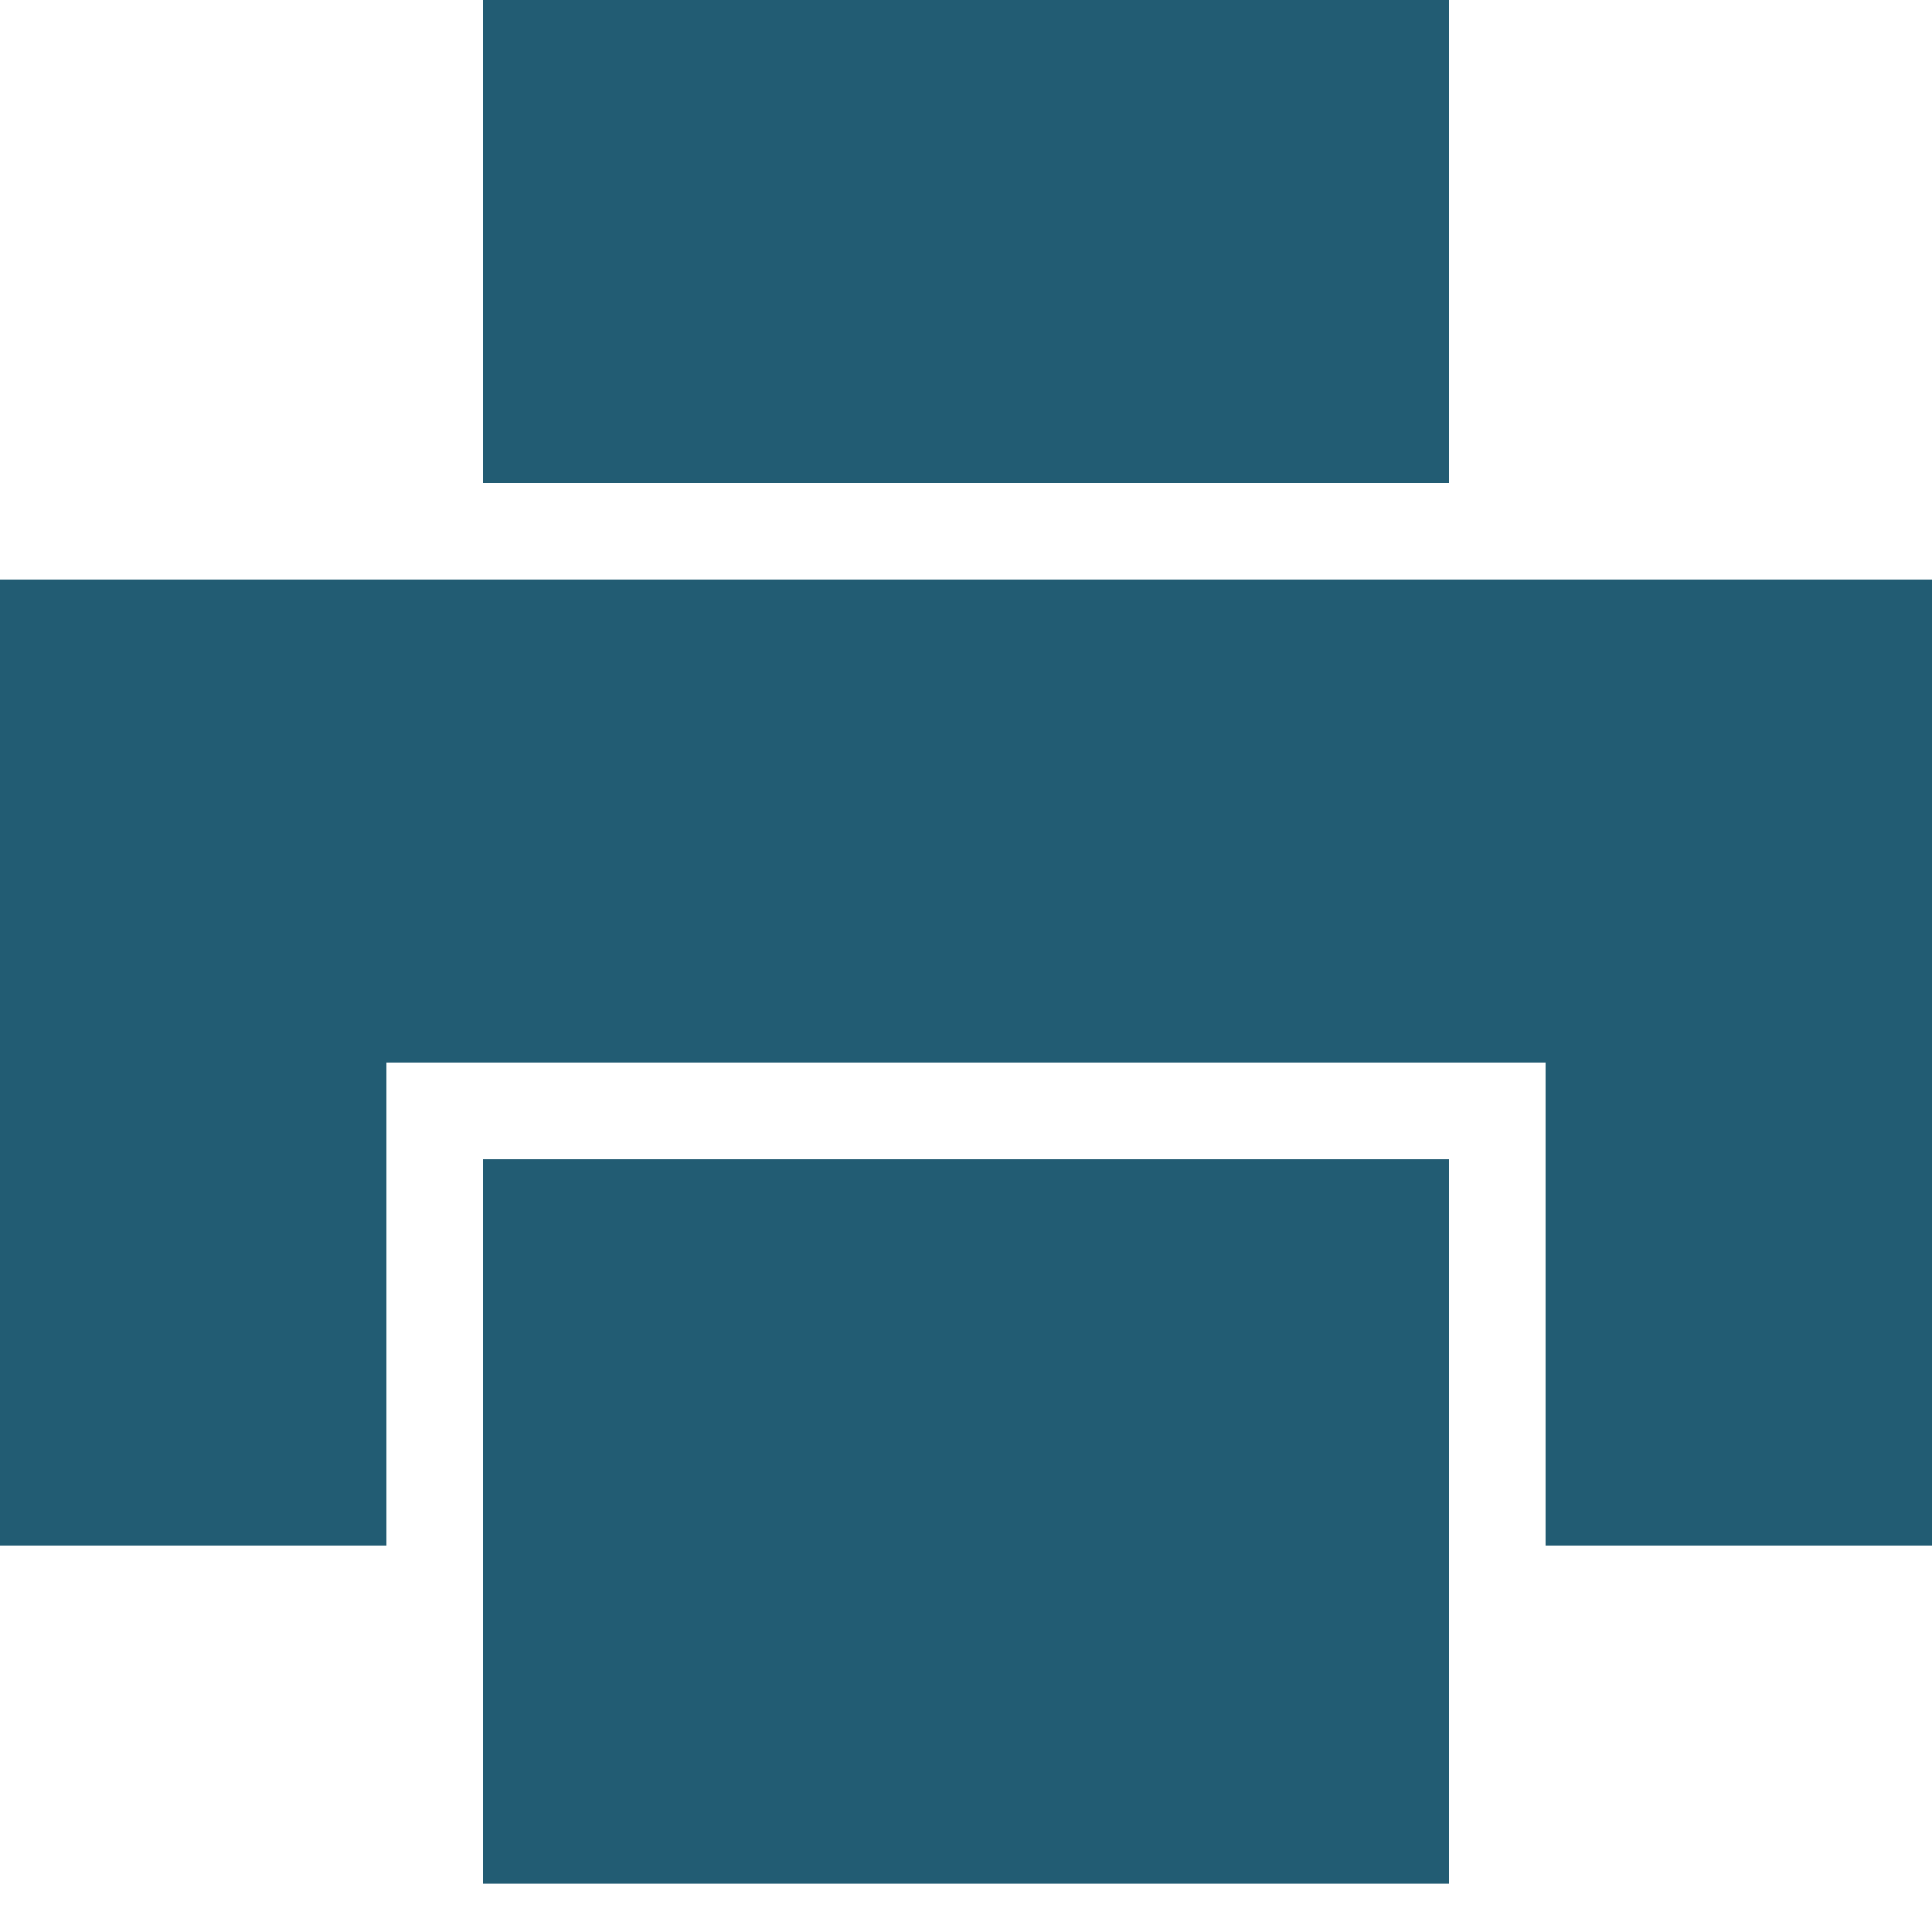
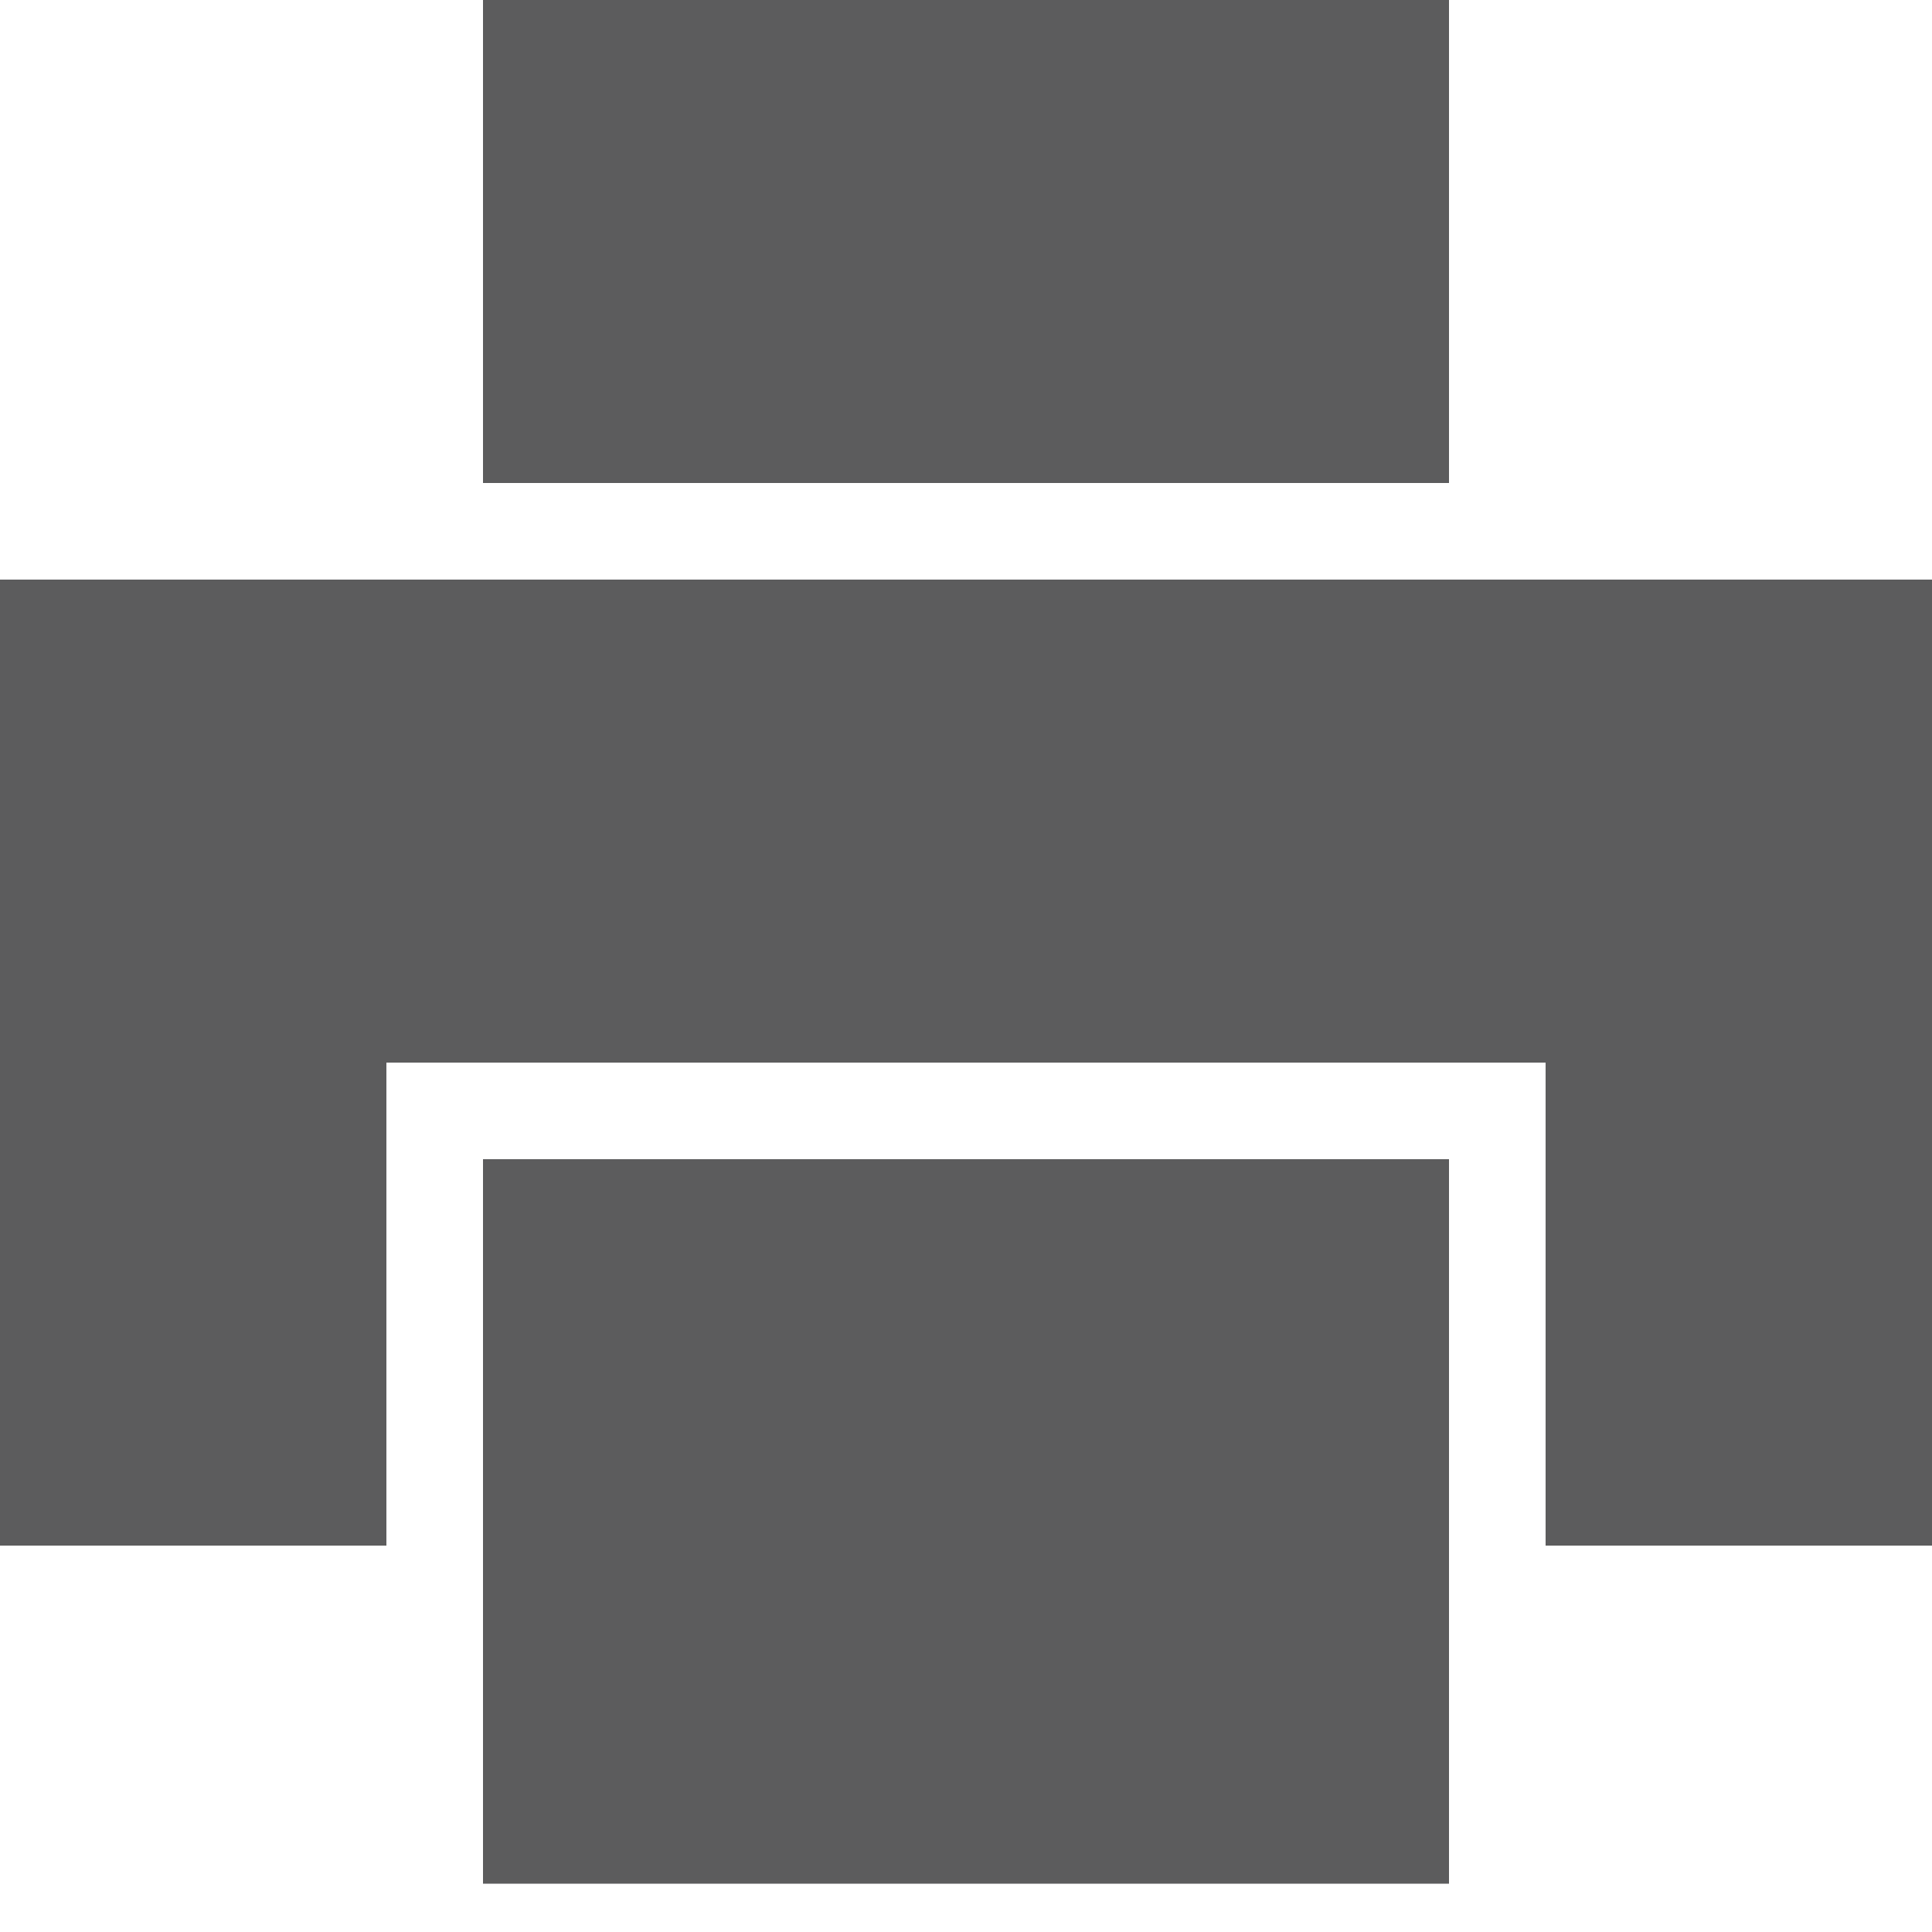
<svg xmlns="http://www.w3.org/2000/svg" width="20px" height="20px" viewBox="0 0 20 20" version="1.1">
  <defs>
    <linearGradient x1="100%" y1="50%" x2="0%" y2="50%" id="linearGradient-1">
      <stop stop-color="#3F9EDF" offset="0%" />
      <stop stop-color="#02205F" offset="100%" />
    </linearGradient>
  </defs>
  <g id="Style-Guide" stroke="none" stroke-width="1" fill="none" fill-rule="evenodd">
-     <g id="Icons" transform="translate(-928, -292)" fill="#225C73">
+     <g id="Icons" transform="translate(-928, -292)" fill="#5C5C5D">
      <g id="Icon-/-Printer" transform="translate(928, 292)">
        <path d="M16,16 L16,11 L4,11 L4,16 L0,16 L0,6 L20,6 L20,16 L16,16 Z M5,12 L15,12 L15,19.5 L5,19.5 L5,12 Z M5,0 L15,0 L15,5 L5,5 L5,0 Z" id="Combined-Shape" />
      </g>
    </g>
  </g>
</svg>
